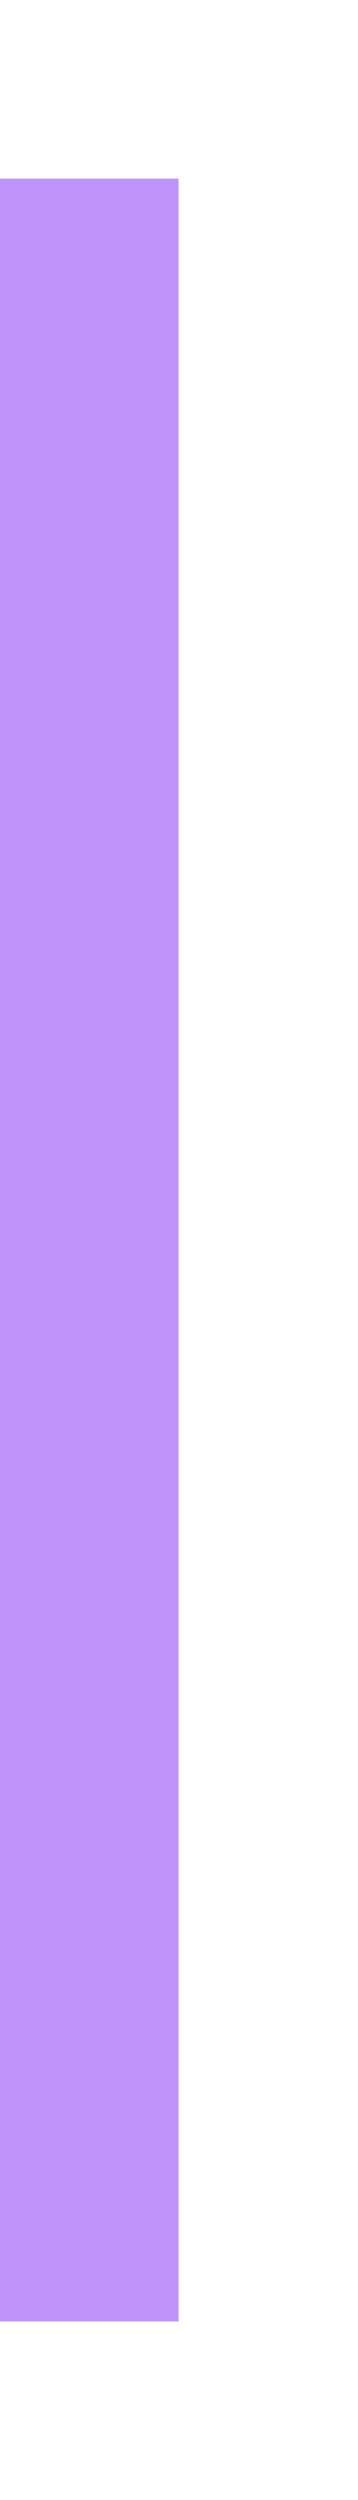
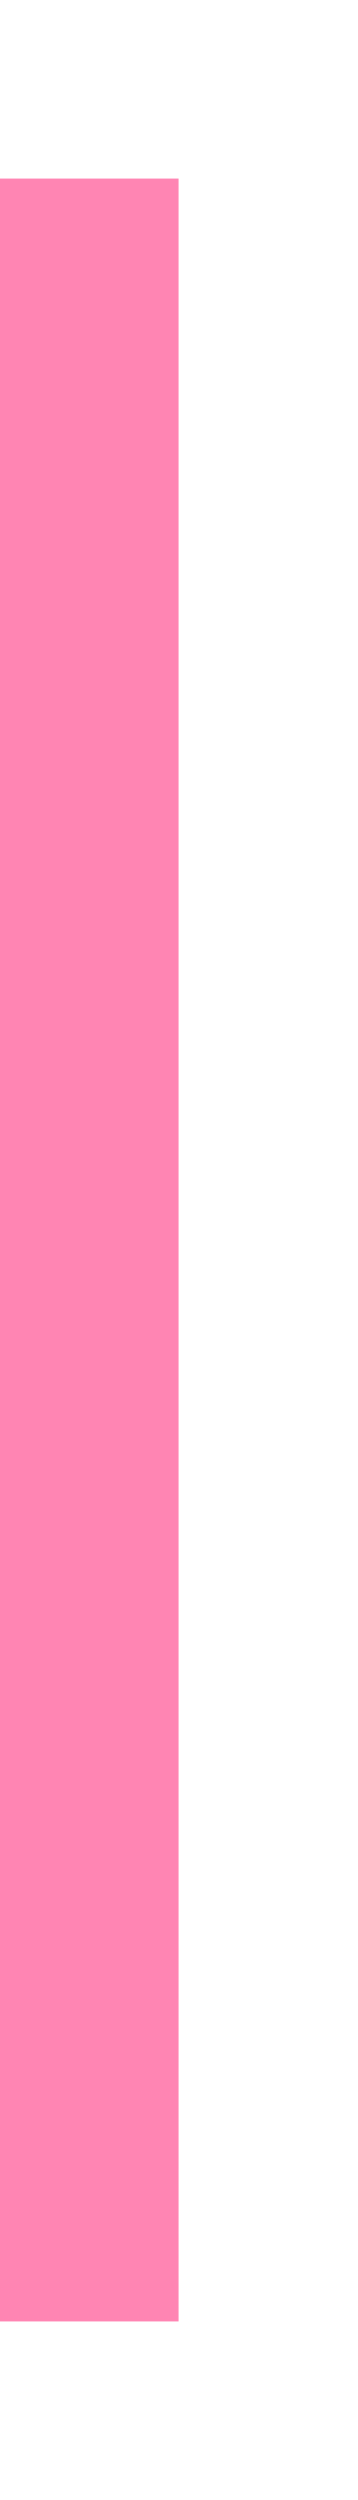
<svg xmlns="http://www.w3.org/2000/svg" xmlns:ns1="http://www.openswatchbook.org/uri/2009/osb" style="display:inline;enable-background:new" version="1.0" id="svg11300" height="28" width="4">
  <defs id="defs3">
    <linearGradient ns1:paint="solid" id="selected_bg_color">
      <stop id="stop4137" offset="0" style="stop-color:#5294e2;stop-opacity:1;" />
    </linearGradient>
  </defs>
  <g transform="translate(0,-272)" id="layer1" style="display:inline">
-     <rect transform="rotate(90)" y="-2" x="274" height="2" width="24" id="rect4270-9" style="opacity:1;fill:#bd93f9;fill-opacity:1;stroke:none" />
+     <rect transform="rotate(90)" y="-2" x="274" height="2" width="24" id="rect4270-9" style="opacity:1;fill:#ff85b3;fill-opacity:1;stroke:none" />
  </g>
</svg>
